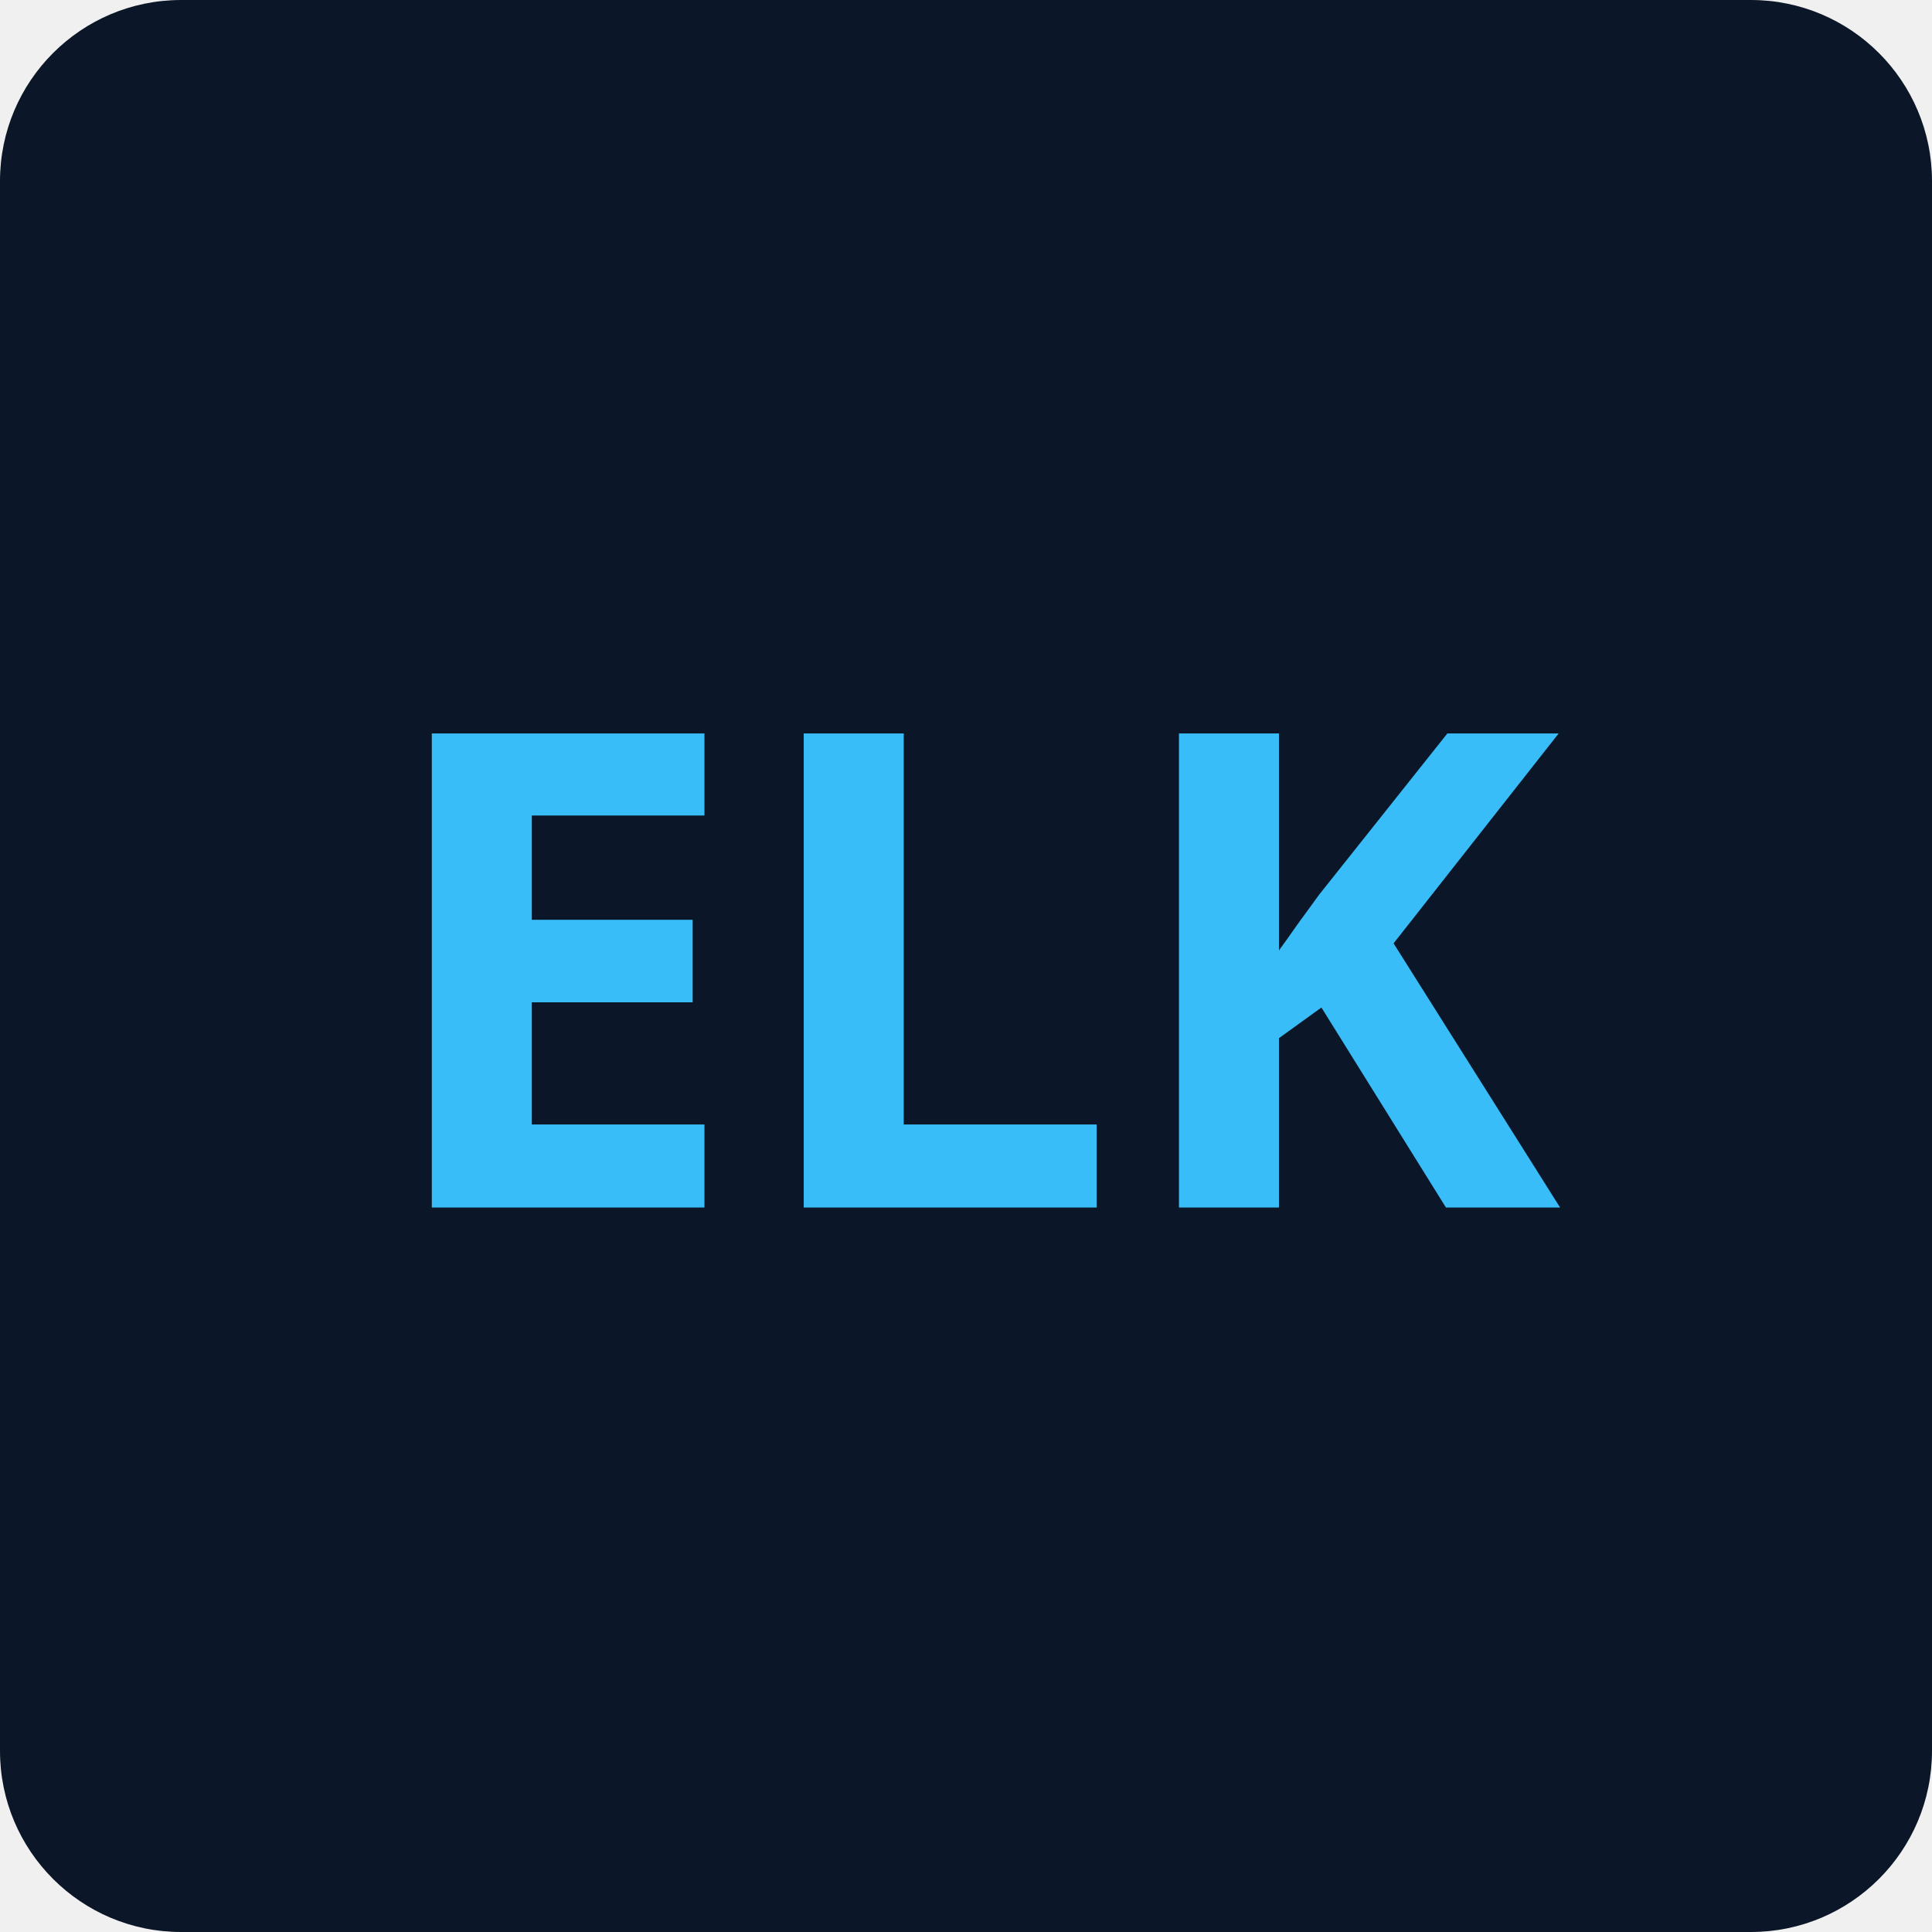
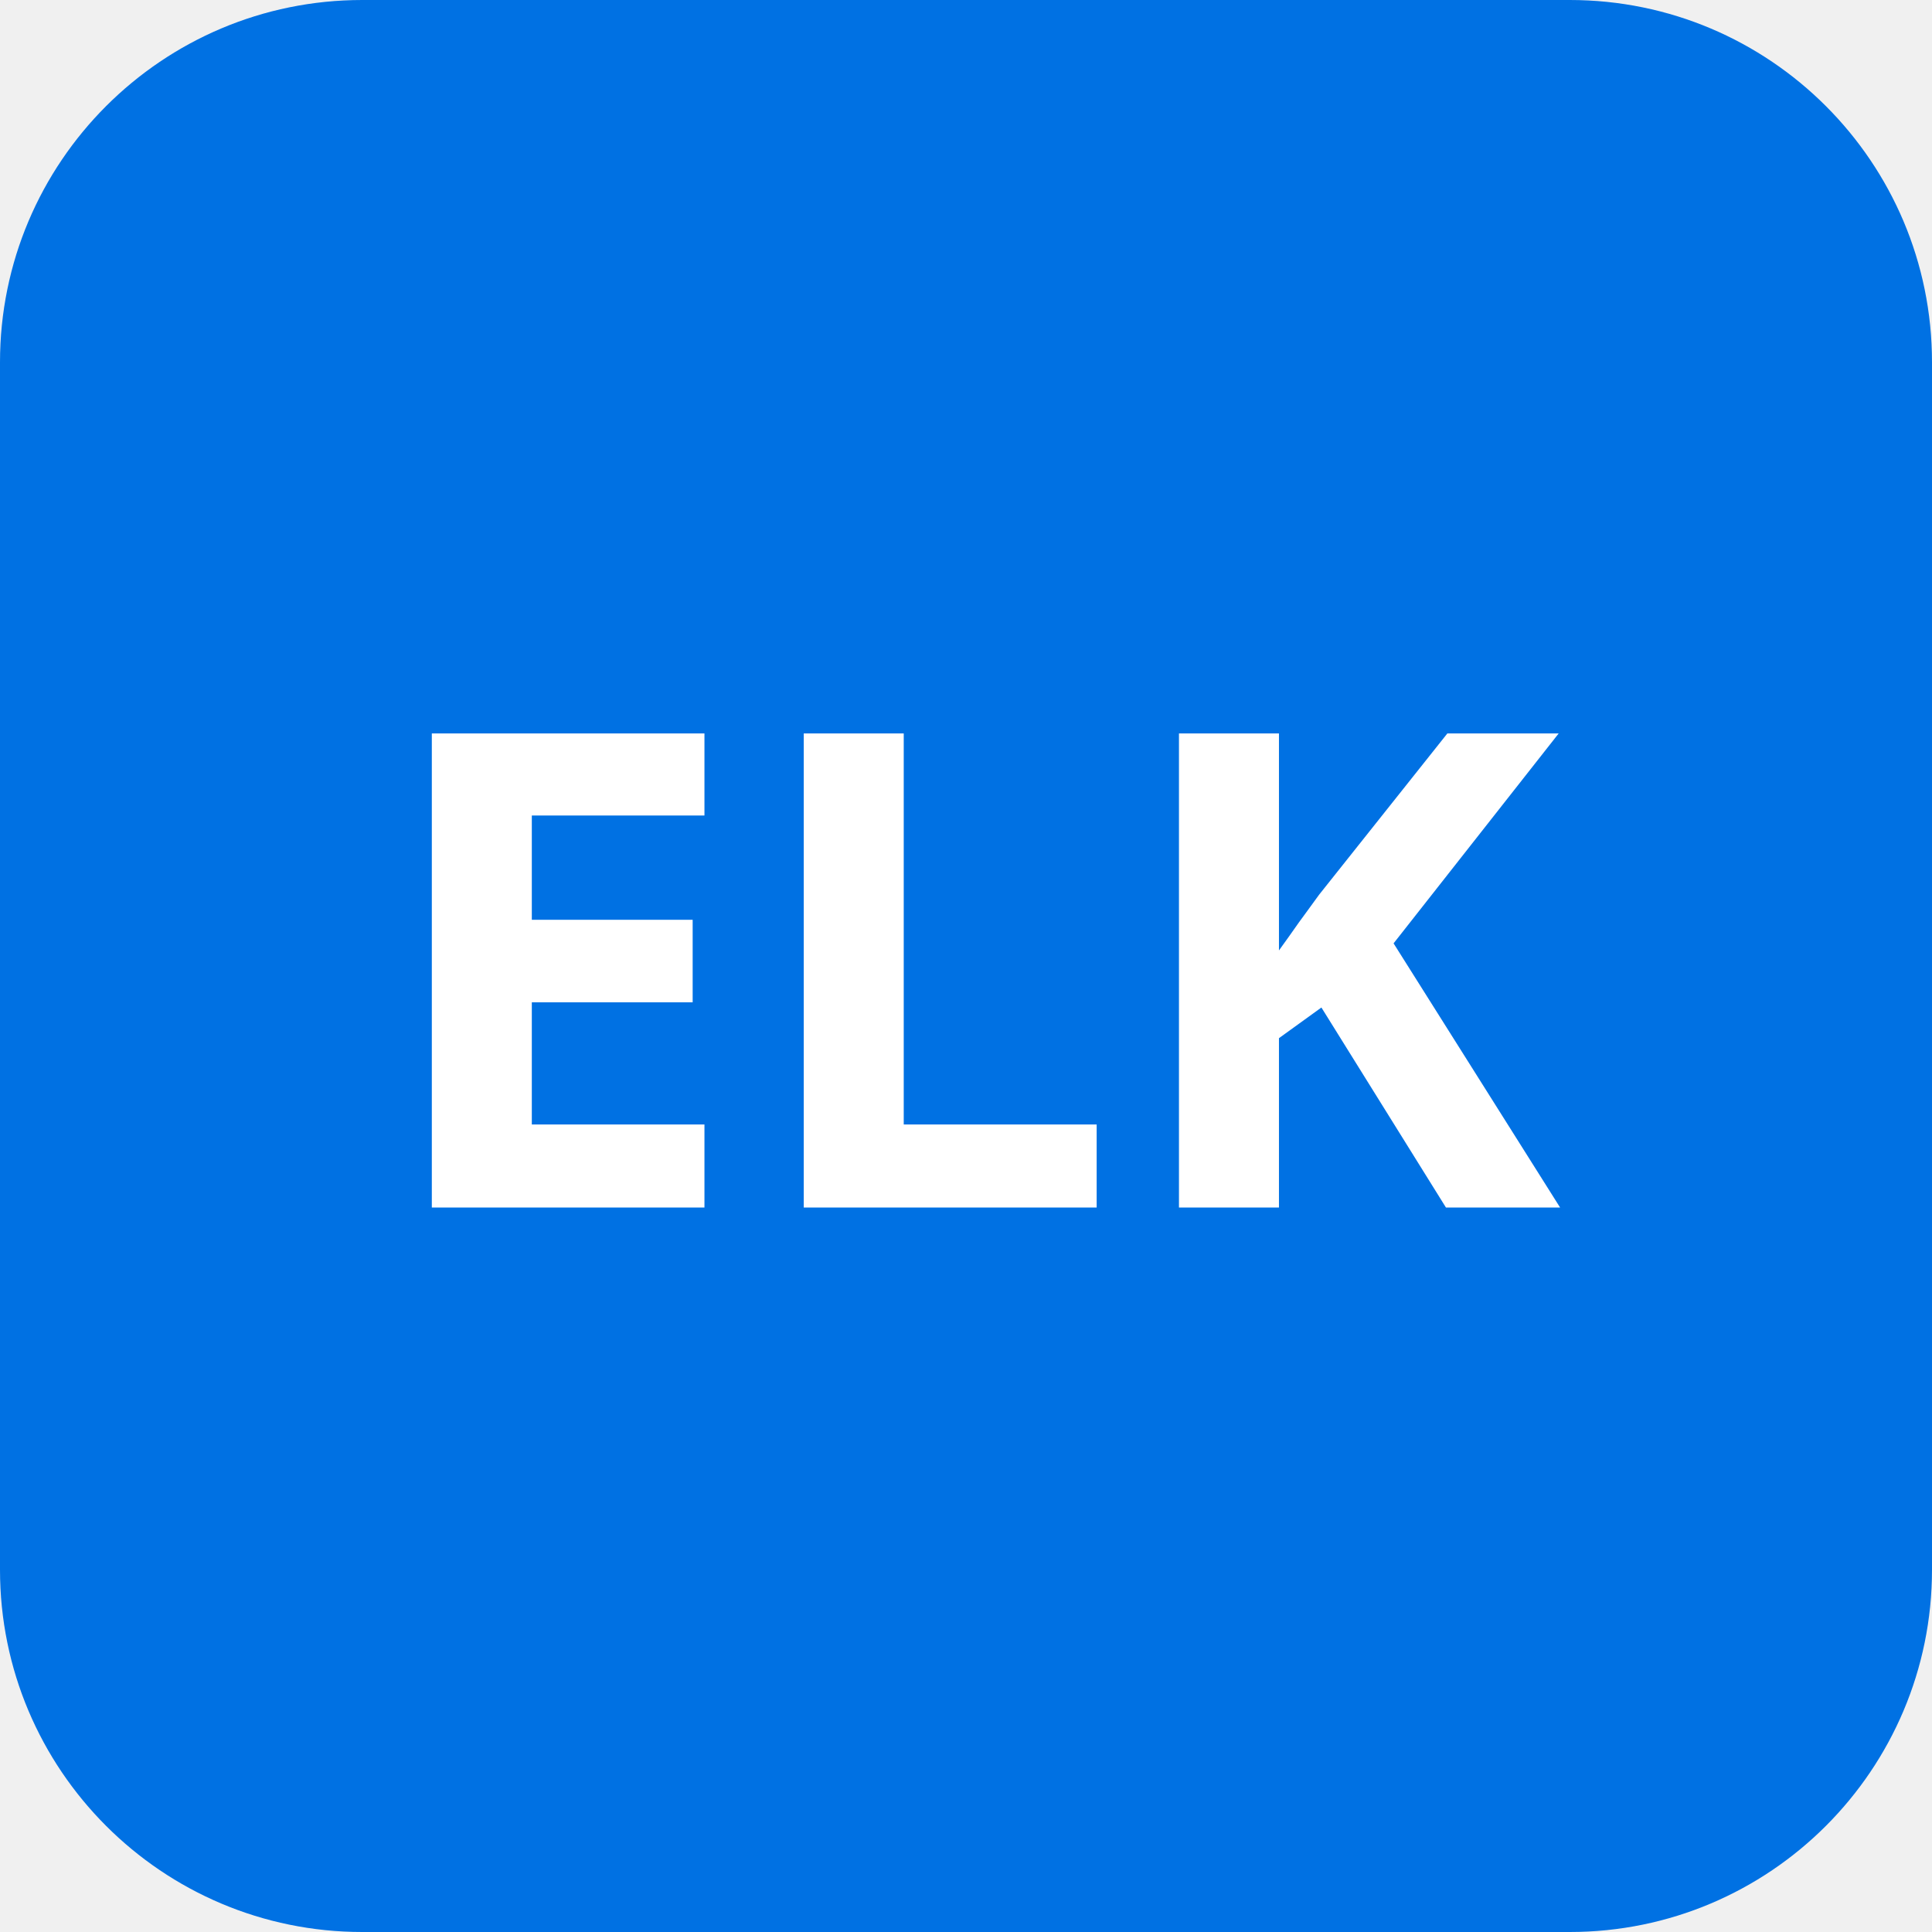
<svg xmlns="http://www.w3.org/2000/svg" viewBox="0 0 64 64">
-   <rect width="64" height="64" rx="6" fill="#0b1728" />
-   <text x="32" y="40" text-anchor="middle" font-family="system-ui, sans-serif" font-size="22" font-weight="700" fill="#38bdf8">ELK</text>
+   <rect width="64" height="64" rx="12" fill="#0071e3" />
+   <text x="32" y="40" text-anchor="middle" font-family="system-ui, sans-serif" font-size="22" font-weight="700" fill="#ffffff">ELK</text>
</svg>
